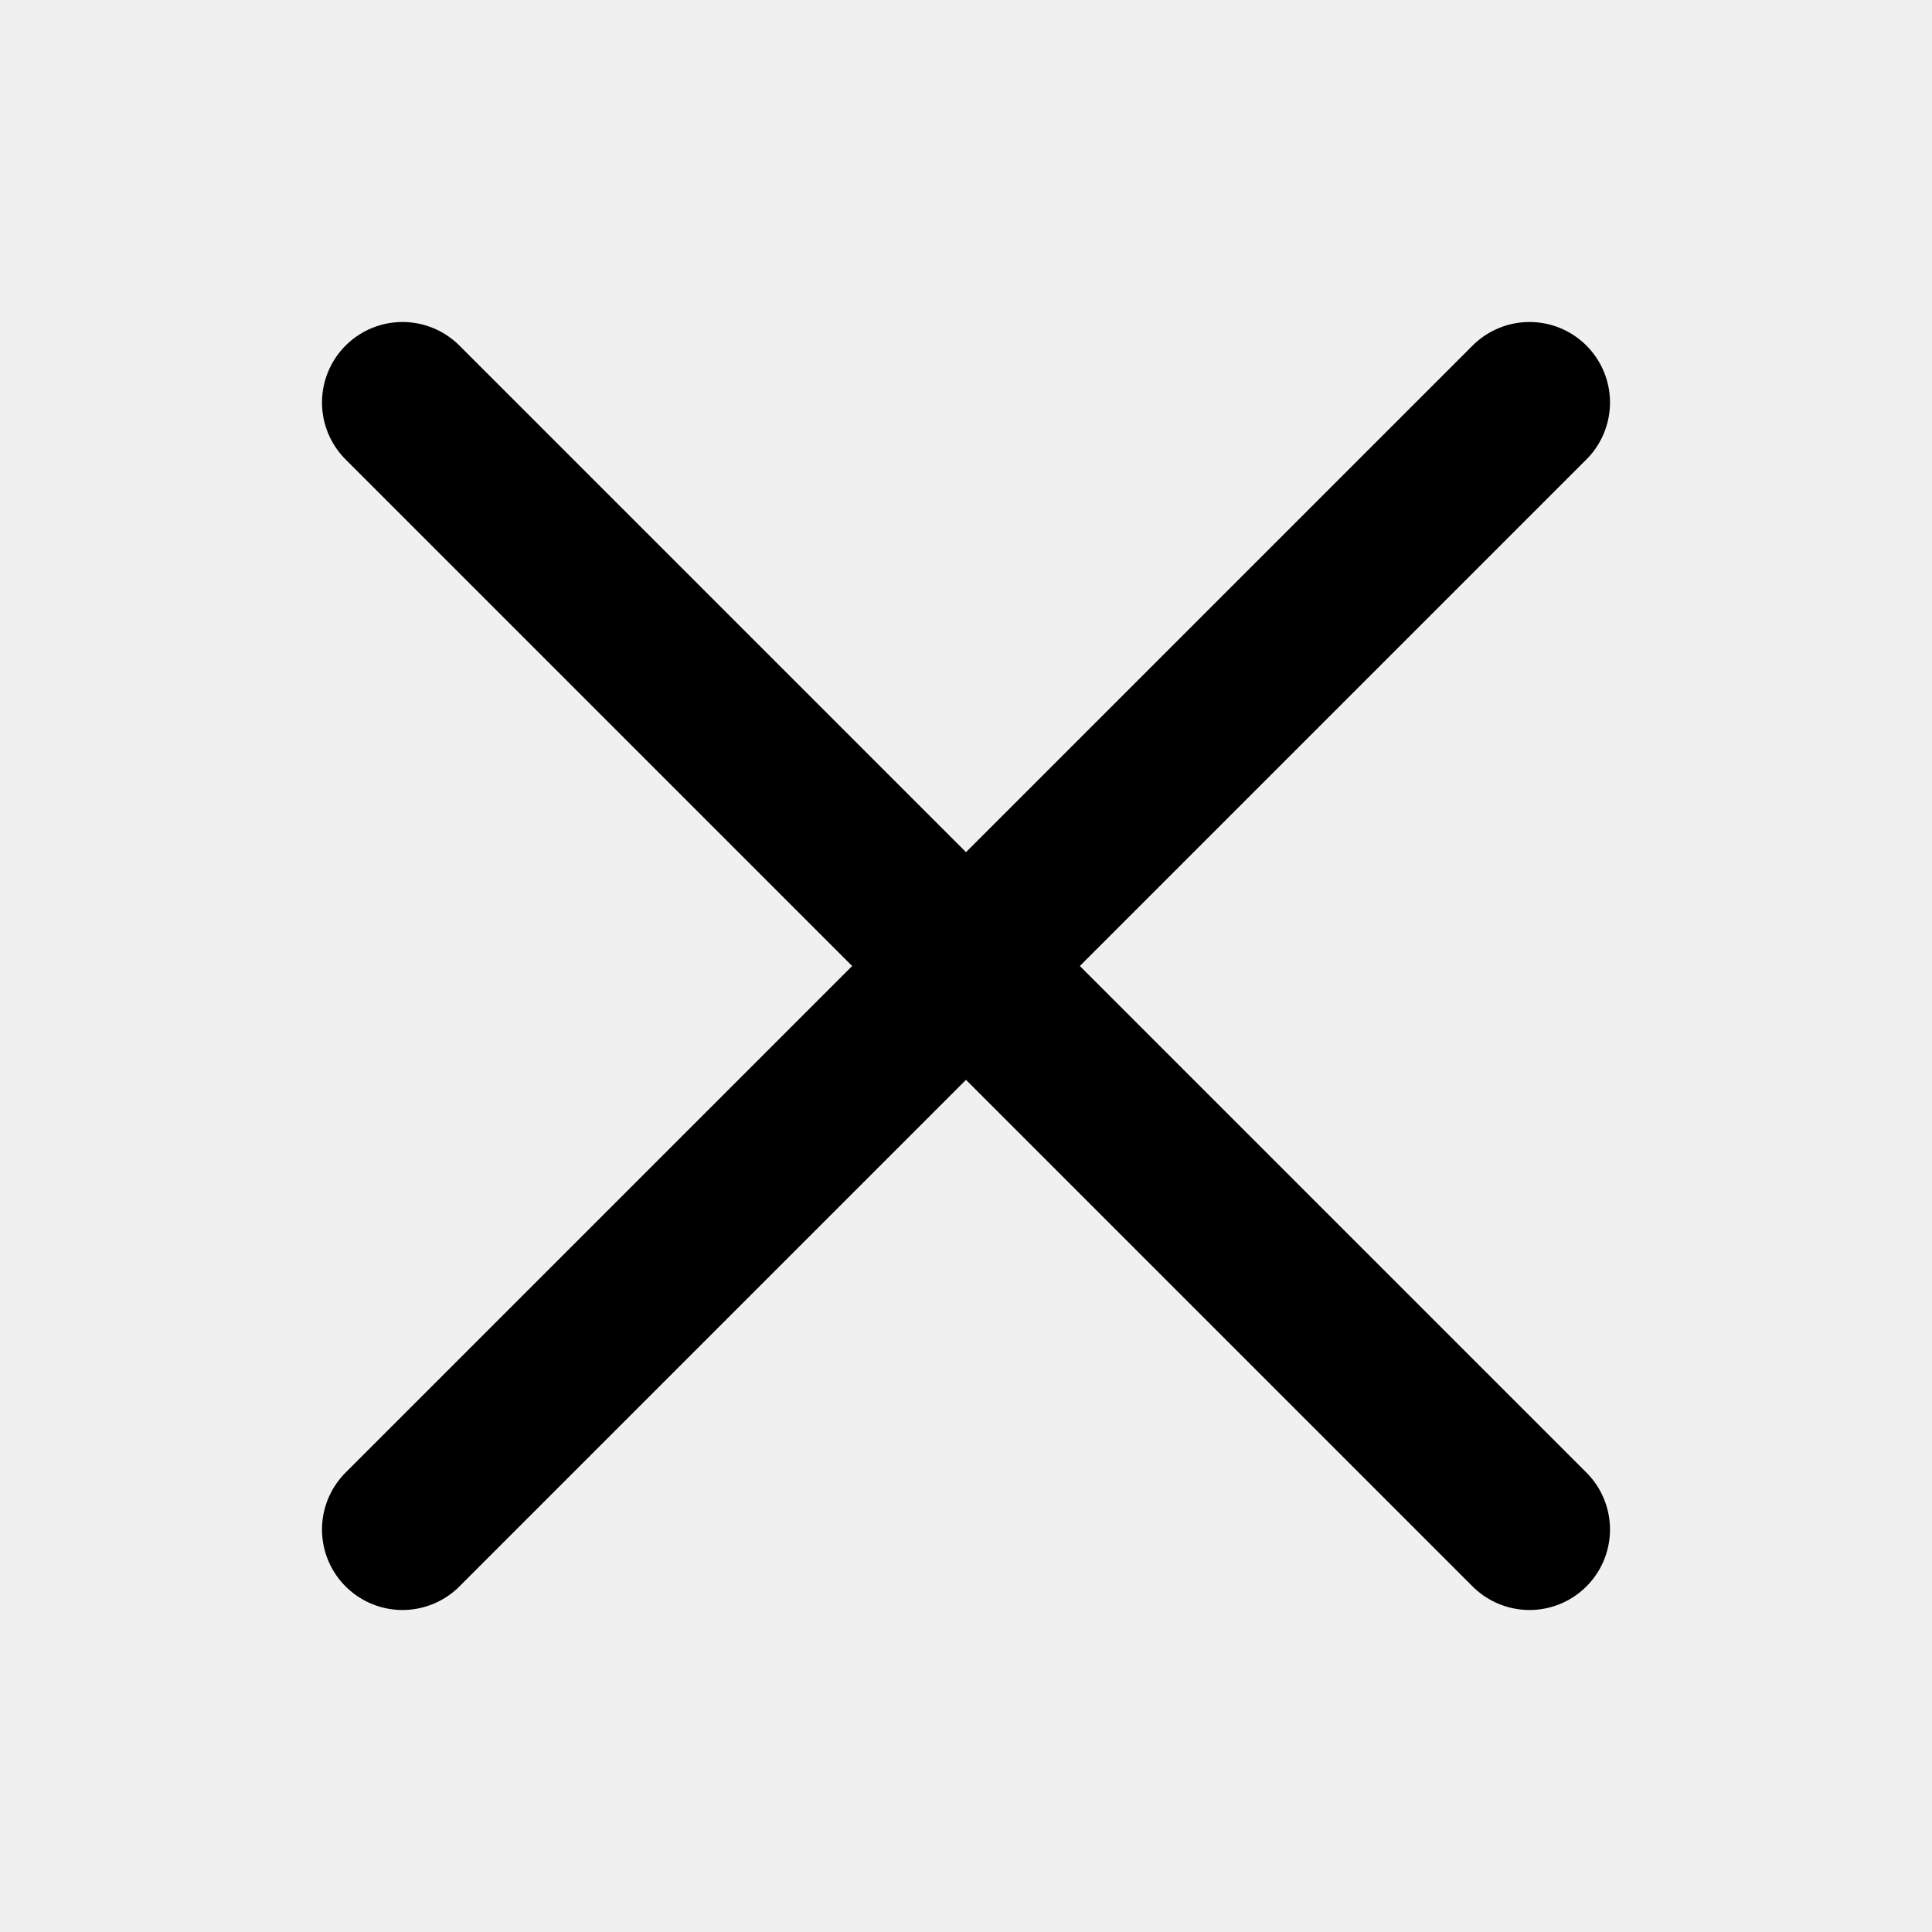
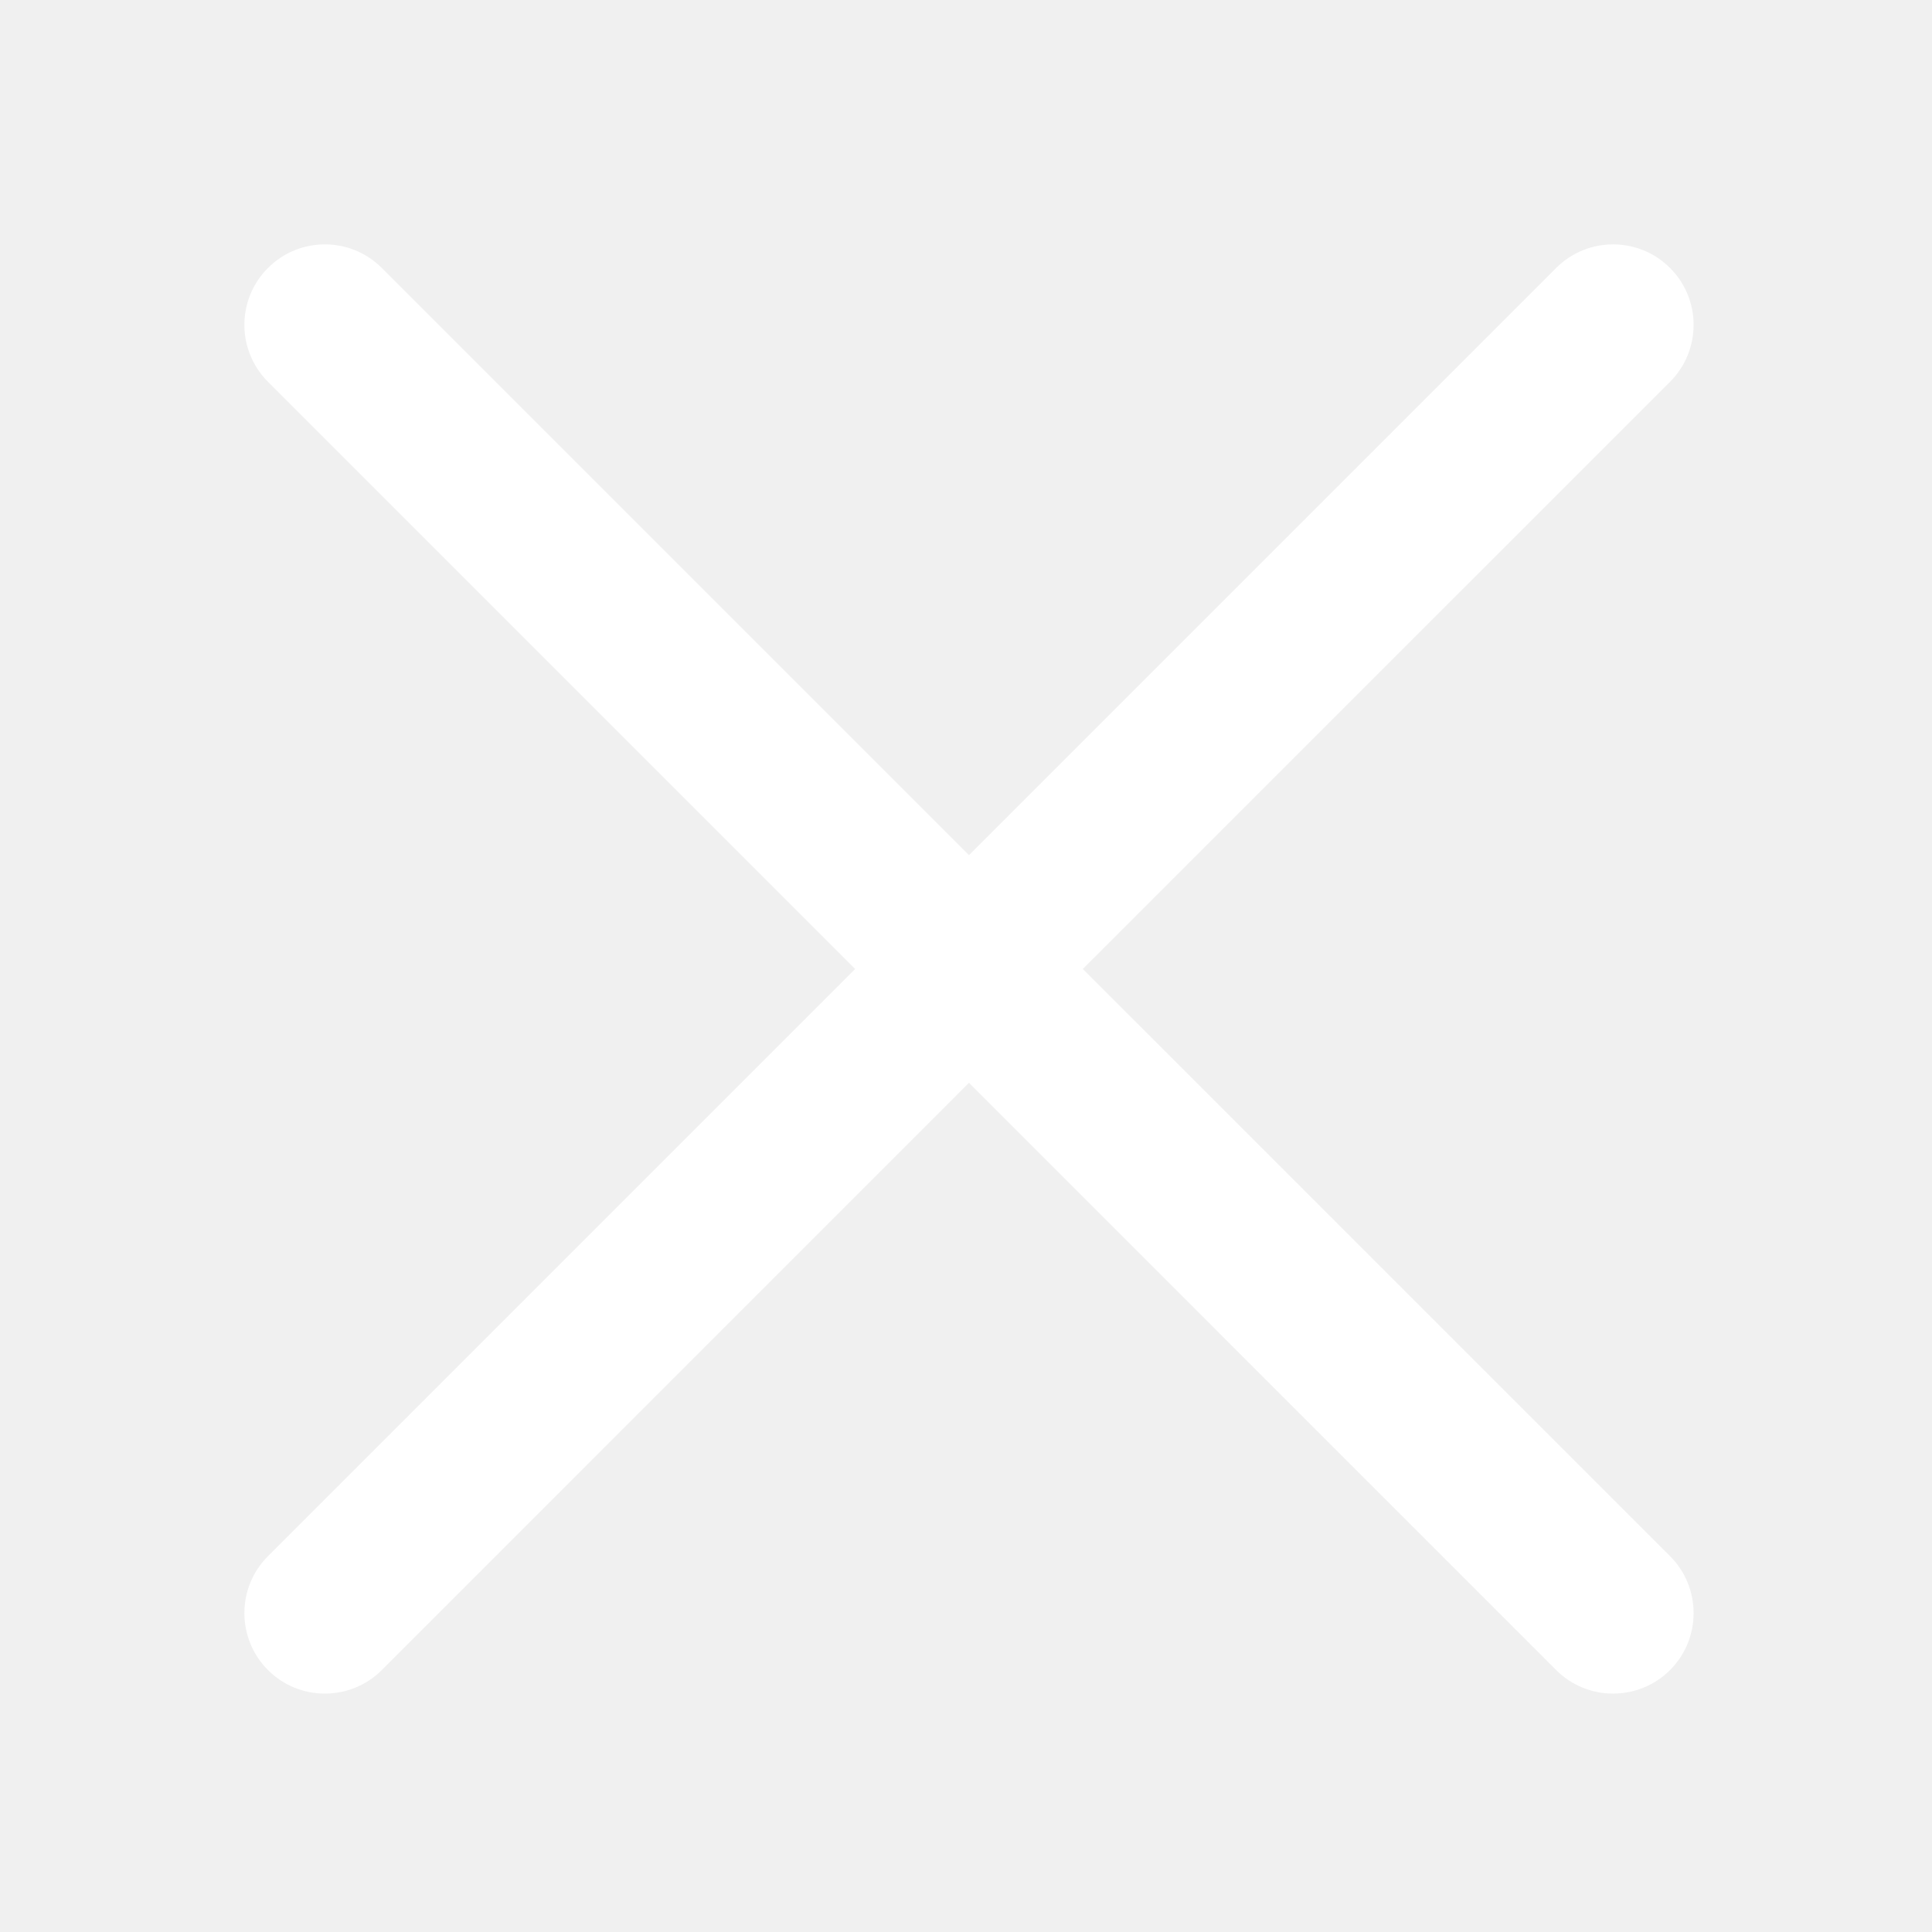
<svg xmlns="http://www.w3.org/2000/svg" width="800px" height="800px" viewBox="0 0 24 24" fill="none">
-   <path d="M5 5L19 19M5 19L19 5" stroke="#000000" stroke-width="2" stroke-linecap="round" stroke-linejoin="round" />
+   <g id="SVGRepo_bgCarrier" stroke-width="0" />
+   <g id="SVGRepo_tracerCarrier" stroke-linecap="round" stroke-linejoin="round" />
+   <g id="SVGRepo_iconCarrier">
+     <path d="M20.746 3.329C20.355 2.938 19.722 2.938 19.331 3.329L12.037 10.623L4.743 3.329C4.352 2.938 3.719 2.938 3.329 3.329C2.938 3.719 2.938 4.352 3.329 4.743L10.623 12.037L3.329 19.331C2.938 19.722 2.938 20.355 3.329 20.746C3.719 21.136 4.352 21.136 4.743 20.746L12.037 13.451L19.331 20.746C19.722 21.136 20.355 21.136 20.746 20.746C21.136 20.355 21.136 19.722 20.746 19.331L13.451 12.037L20.746 4.743C21.136 4.352 21.136 3.719 20.746 3.329Z" fill="#ffffff" />
+   </g>
</svg>
